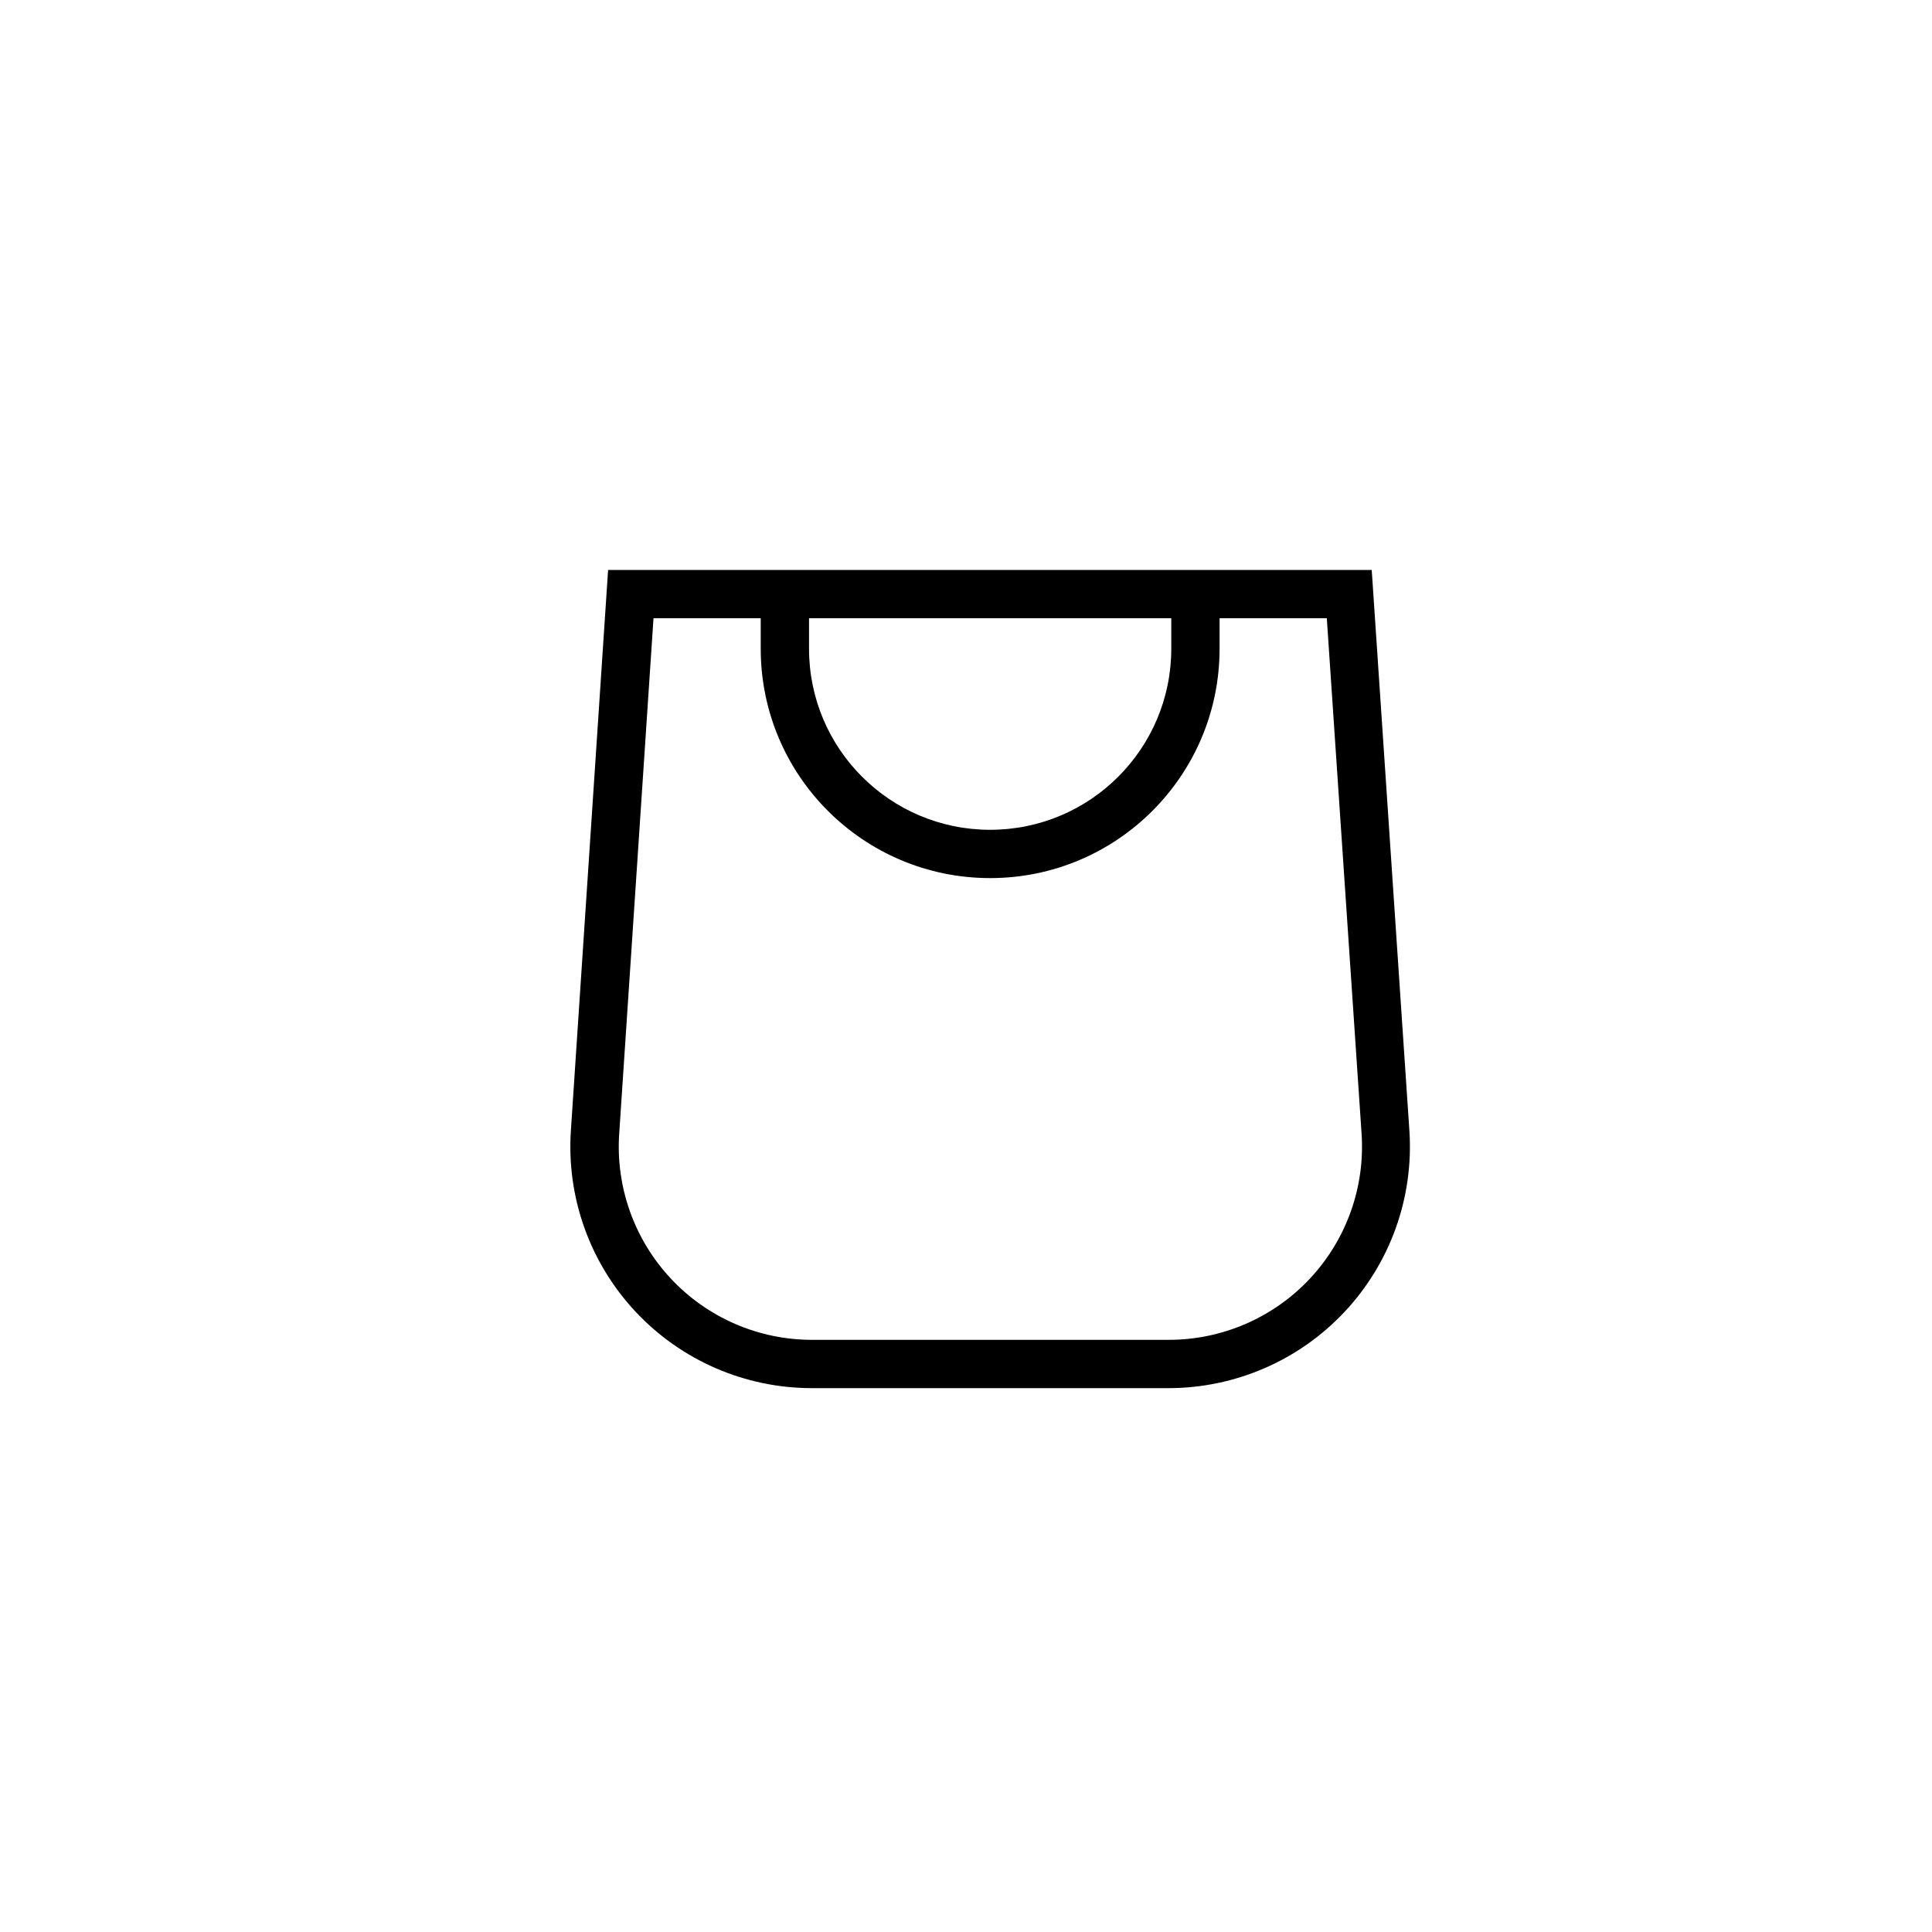
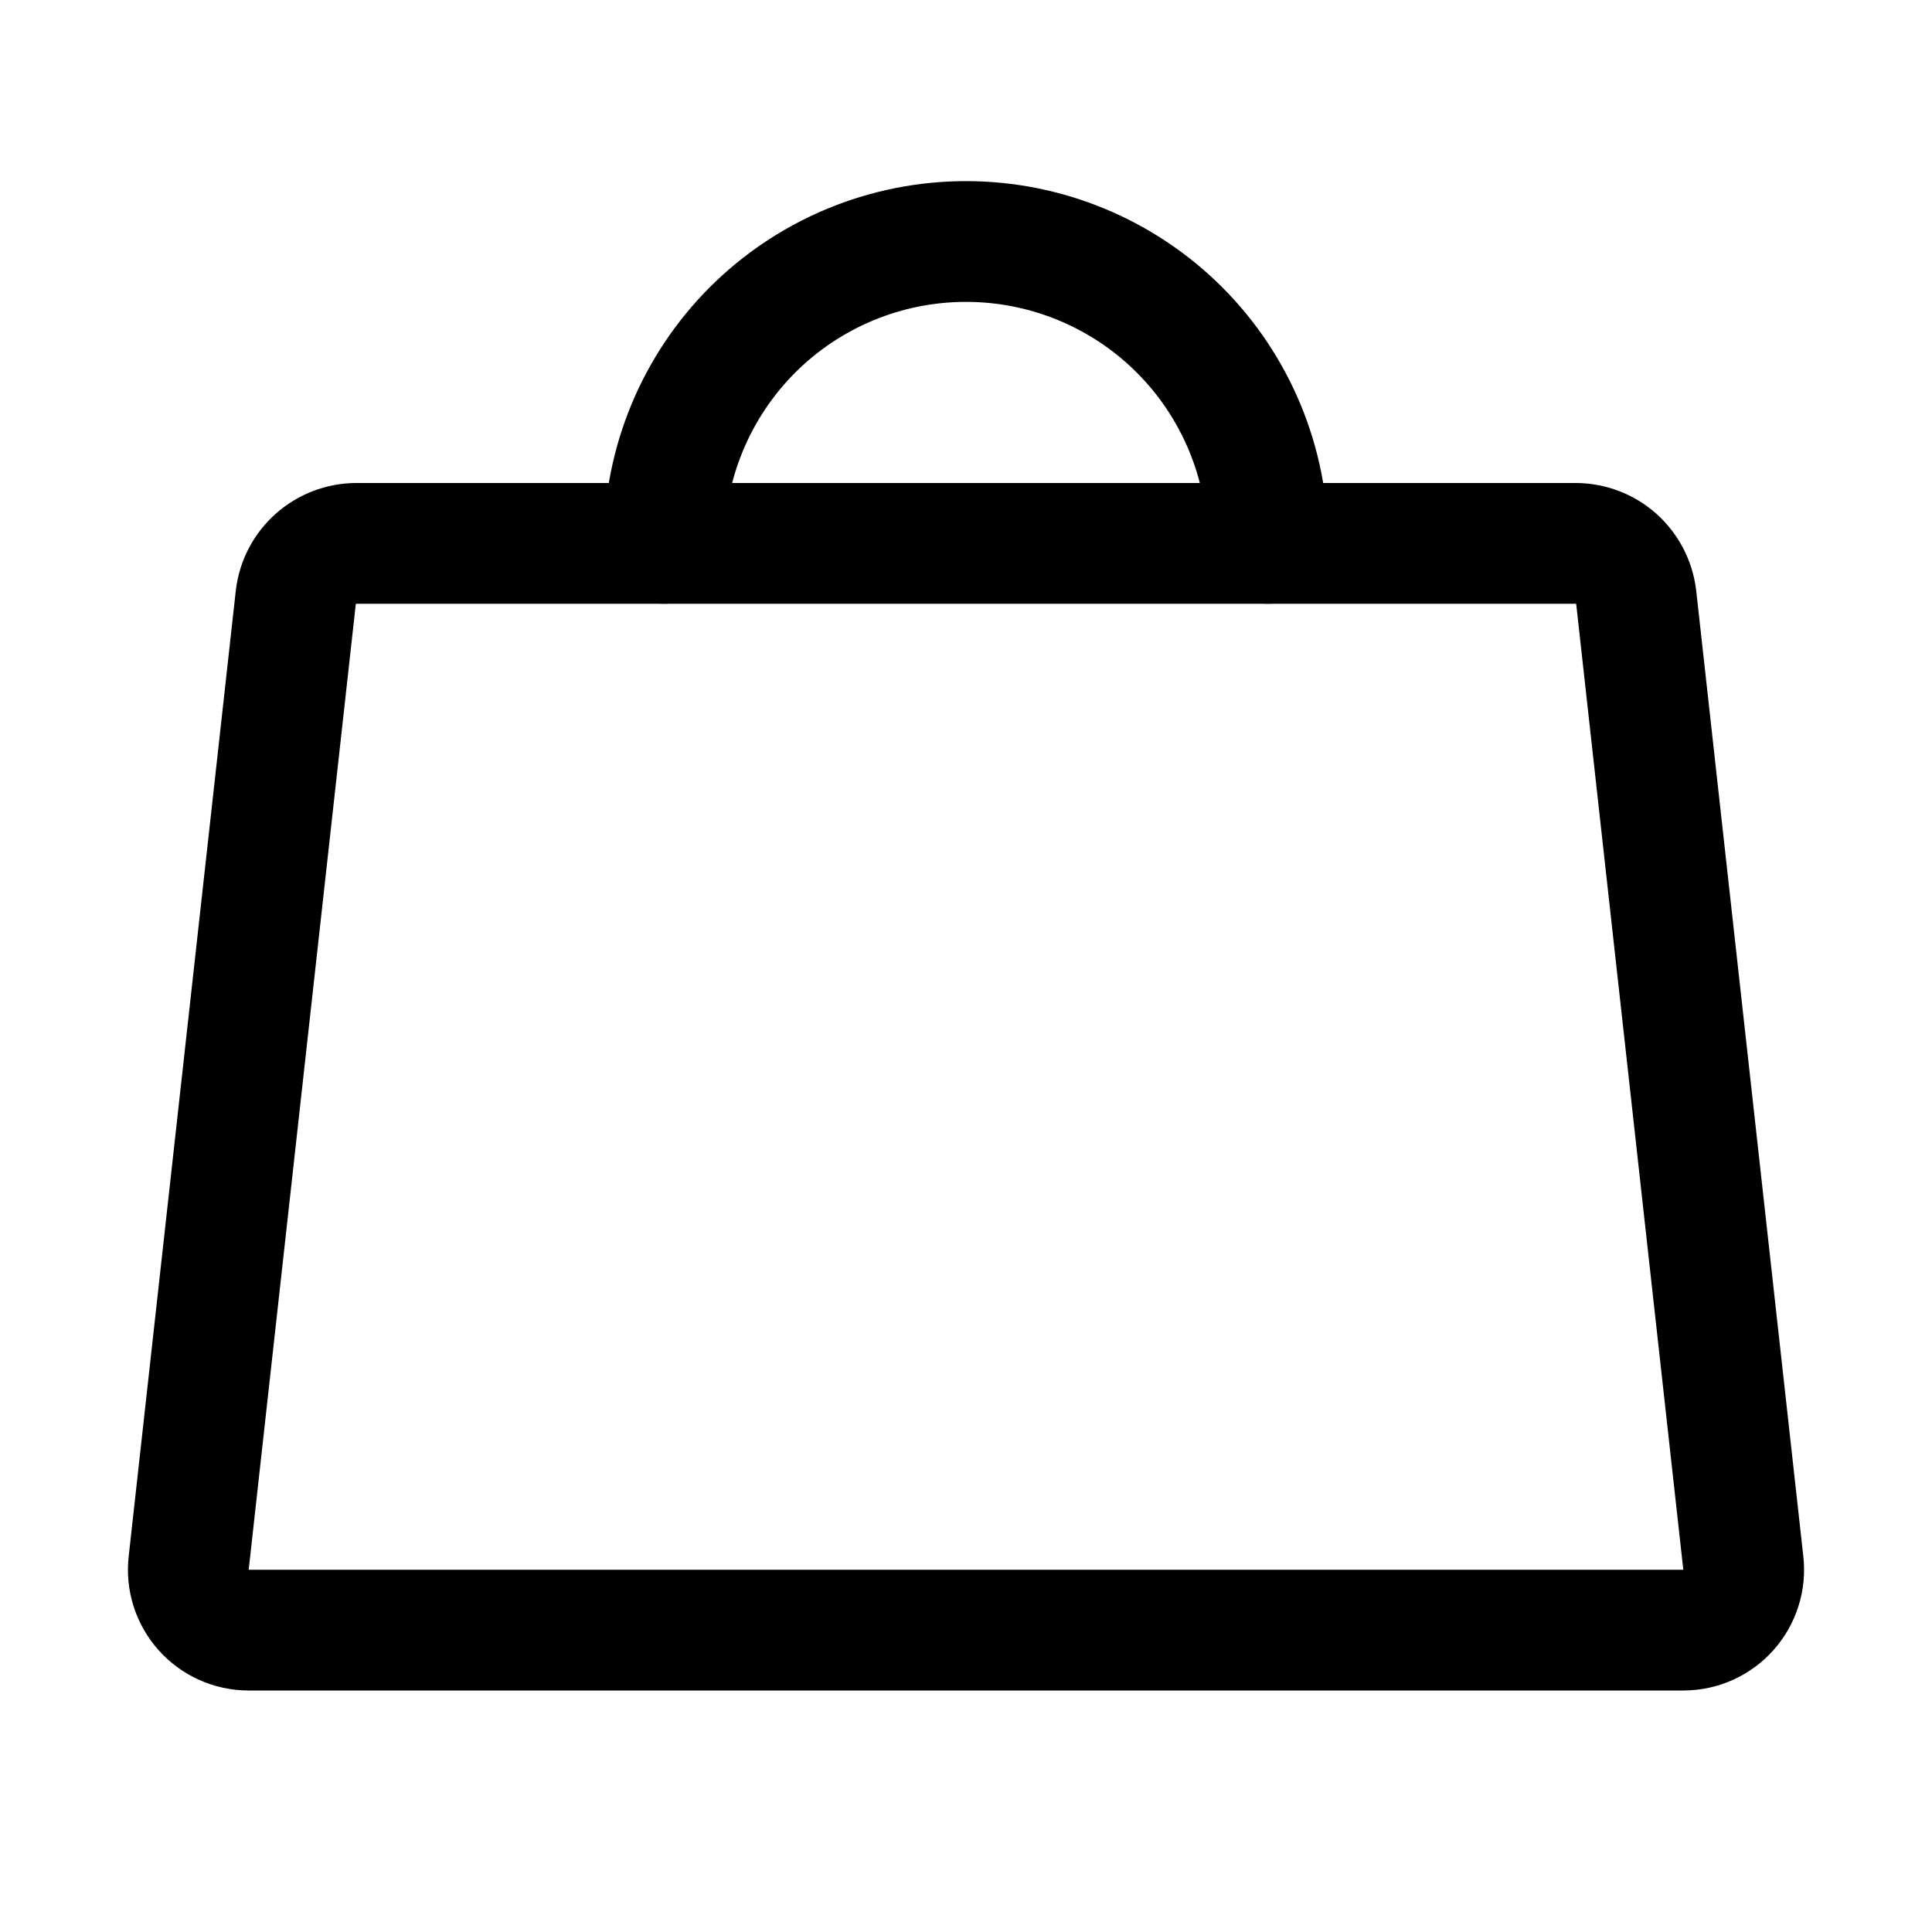
- <svg xmlns="http://www.w3.org/2000/svg" fill="none" class="icon icon-cart-empty" viewBox="0 0 40 40">
-   <path fill="currentColor" fill-rule="evenodd" d="M15.75 11.8h-3.16l-.77 11.6a5 5 0 0 0 4.99 5.34h7.38a5 5 0 0 0 4.99-5.33L28.4 11.8zm0 1h-2.22l-.71 10.67a4 4 0 0 0 3.99 4.27h7.38a4 4 0 0 0 4-4.27l-.72-10.67h-2.22v.63a4.75 4.75 0 1 1-9.5 0zm8.5 0h-7.5v.63a3.75 3.75 0 1 0 7.5 0z" />
+ <svg xmlns="http://www.w3.org/2000/svg" width="24" height="24" viewBox="0 0 24 24" fill="none">
+   <path d="M19.575 6.75H4.425C4.24 6.751 4.063 6.819 3.925 6.941C3.786 7.064 3.698 7.232 3.675 7.416L2.344 19.416C2.332 19.52 2.342 19.626 2.374 19.726C2.406 19.827 2.458 19.919 2.528 19.998C2.598 20.077 2.684 20.14 2.779 20.183C2.875 20.227 2.979 20.249 3.084 20.25H20.916C21.021 20.249 21.125 20.227 21.221 20.183C21.316 20.14 21.402 20.077 21.472 19.998C21.542 19.919 21.594 19.827 21.626 19.726C21.658 19.626 21.668 19.52 21.656 19.416L20.325 7.416C20.302 7.232 20.213 7.064 20.076 6.941C19.938 6.819 19.76 6.751 19.575 6.75Z" stroke="black" stroke-width="1.5" stroke-linecap="round" stroke-linejoin="round" />
+   <path d="M8.25 6.75C8.25 5.755 8.645 4.802 9.348 4.098C10.052 3.395 11.005 3 12 3C12.995 3 13.948 3.395 14.652 4.098C15.355 4.802 15.75 5.755 15.75 6.75" stroke="black" stroke-width="1.5" stroke-linecap="round" stroke-linejoin="round" />
</svg>
